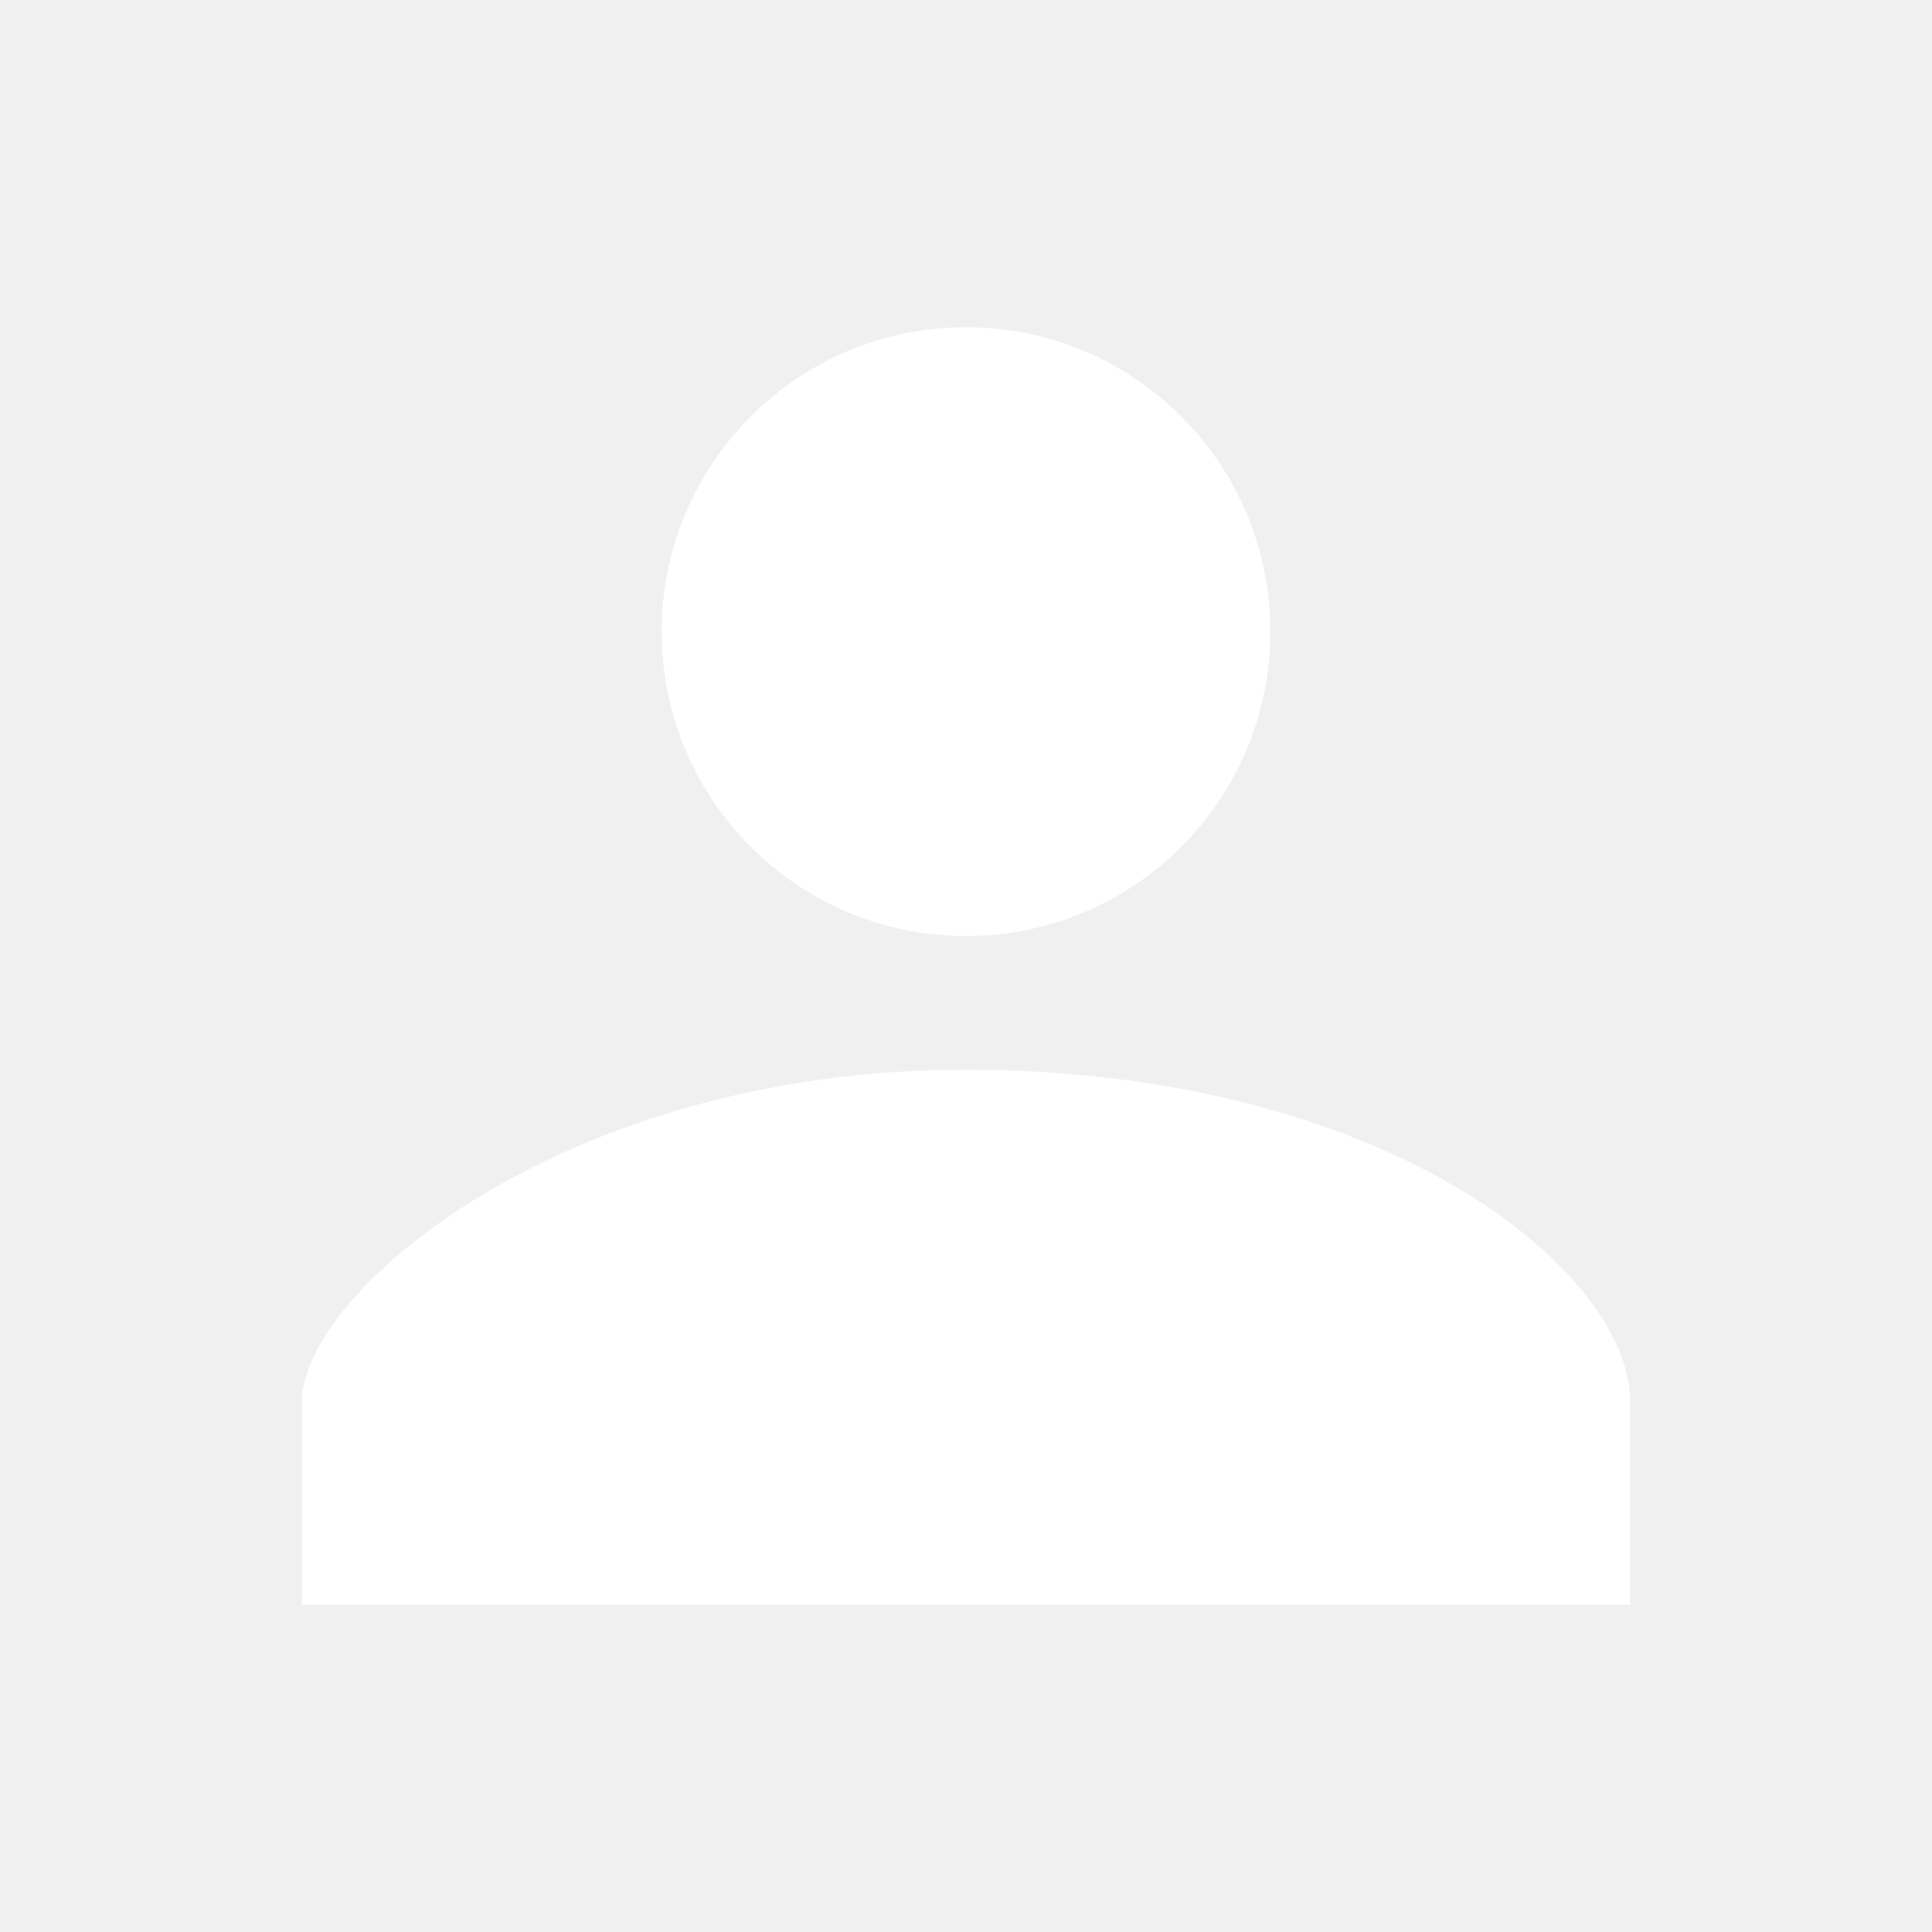
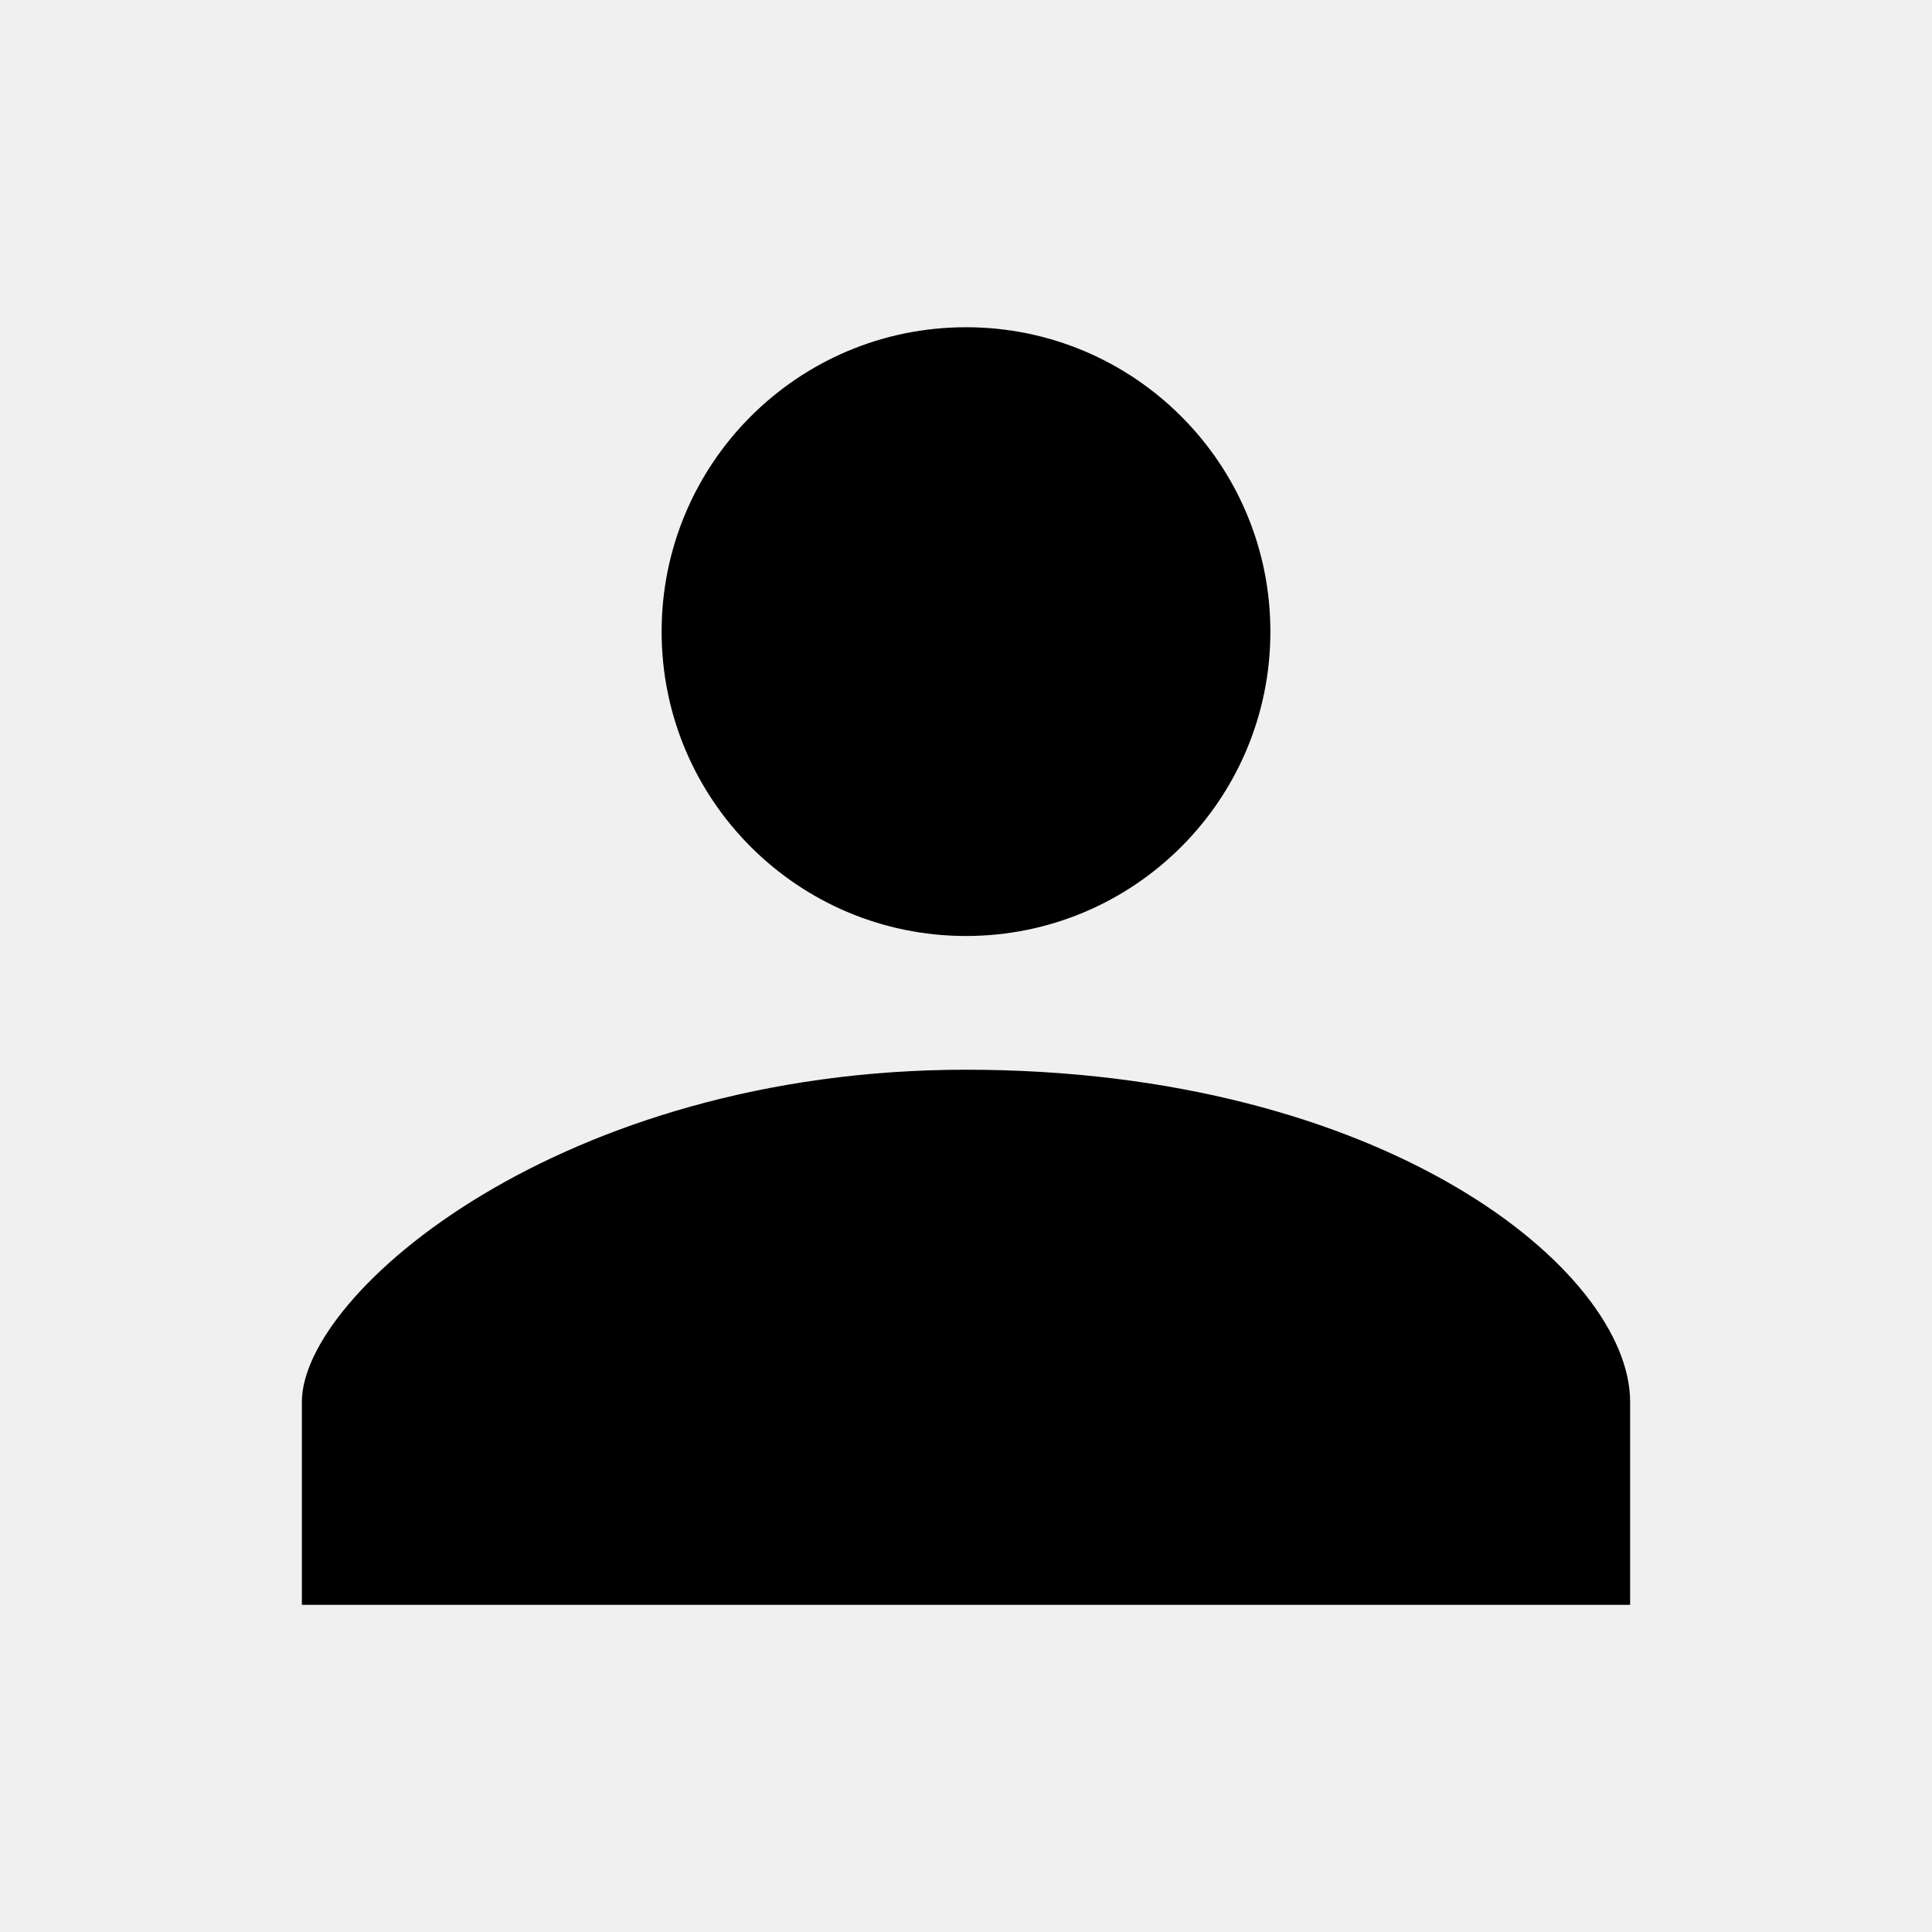
- <svg xmlns="http://www.w3.org/2000/svg" fill="#fff" width="800px" height="800px" viewBox="0 0 32 32">
+ <svg xmlns="http://www.w3.org/2000/svg" fill="#000" width="800px" height="800px" viewBox="0 0 32 32">
  <path d="M16 15.503A5.041 5.041 0 1 0 16 5.42a5.041 5.041 0 0 0 0 10.083zm0 2.215c-6.703 0-11 3.699-11 5.5v3.363h22v-3.363c0-2.178-4.068-5.5-11-5.5z" />
</svg>
